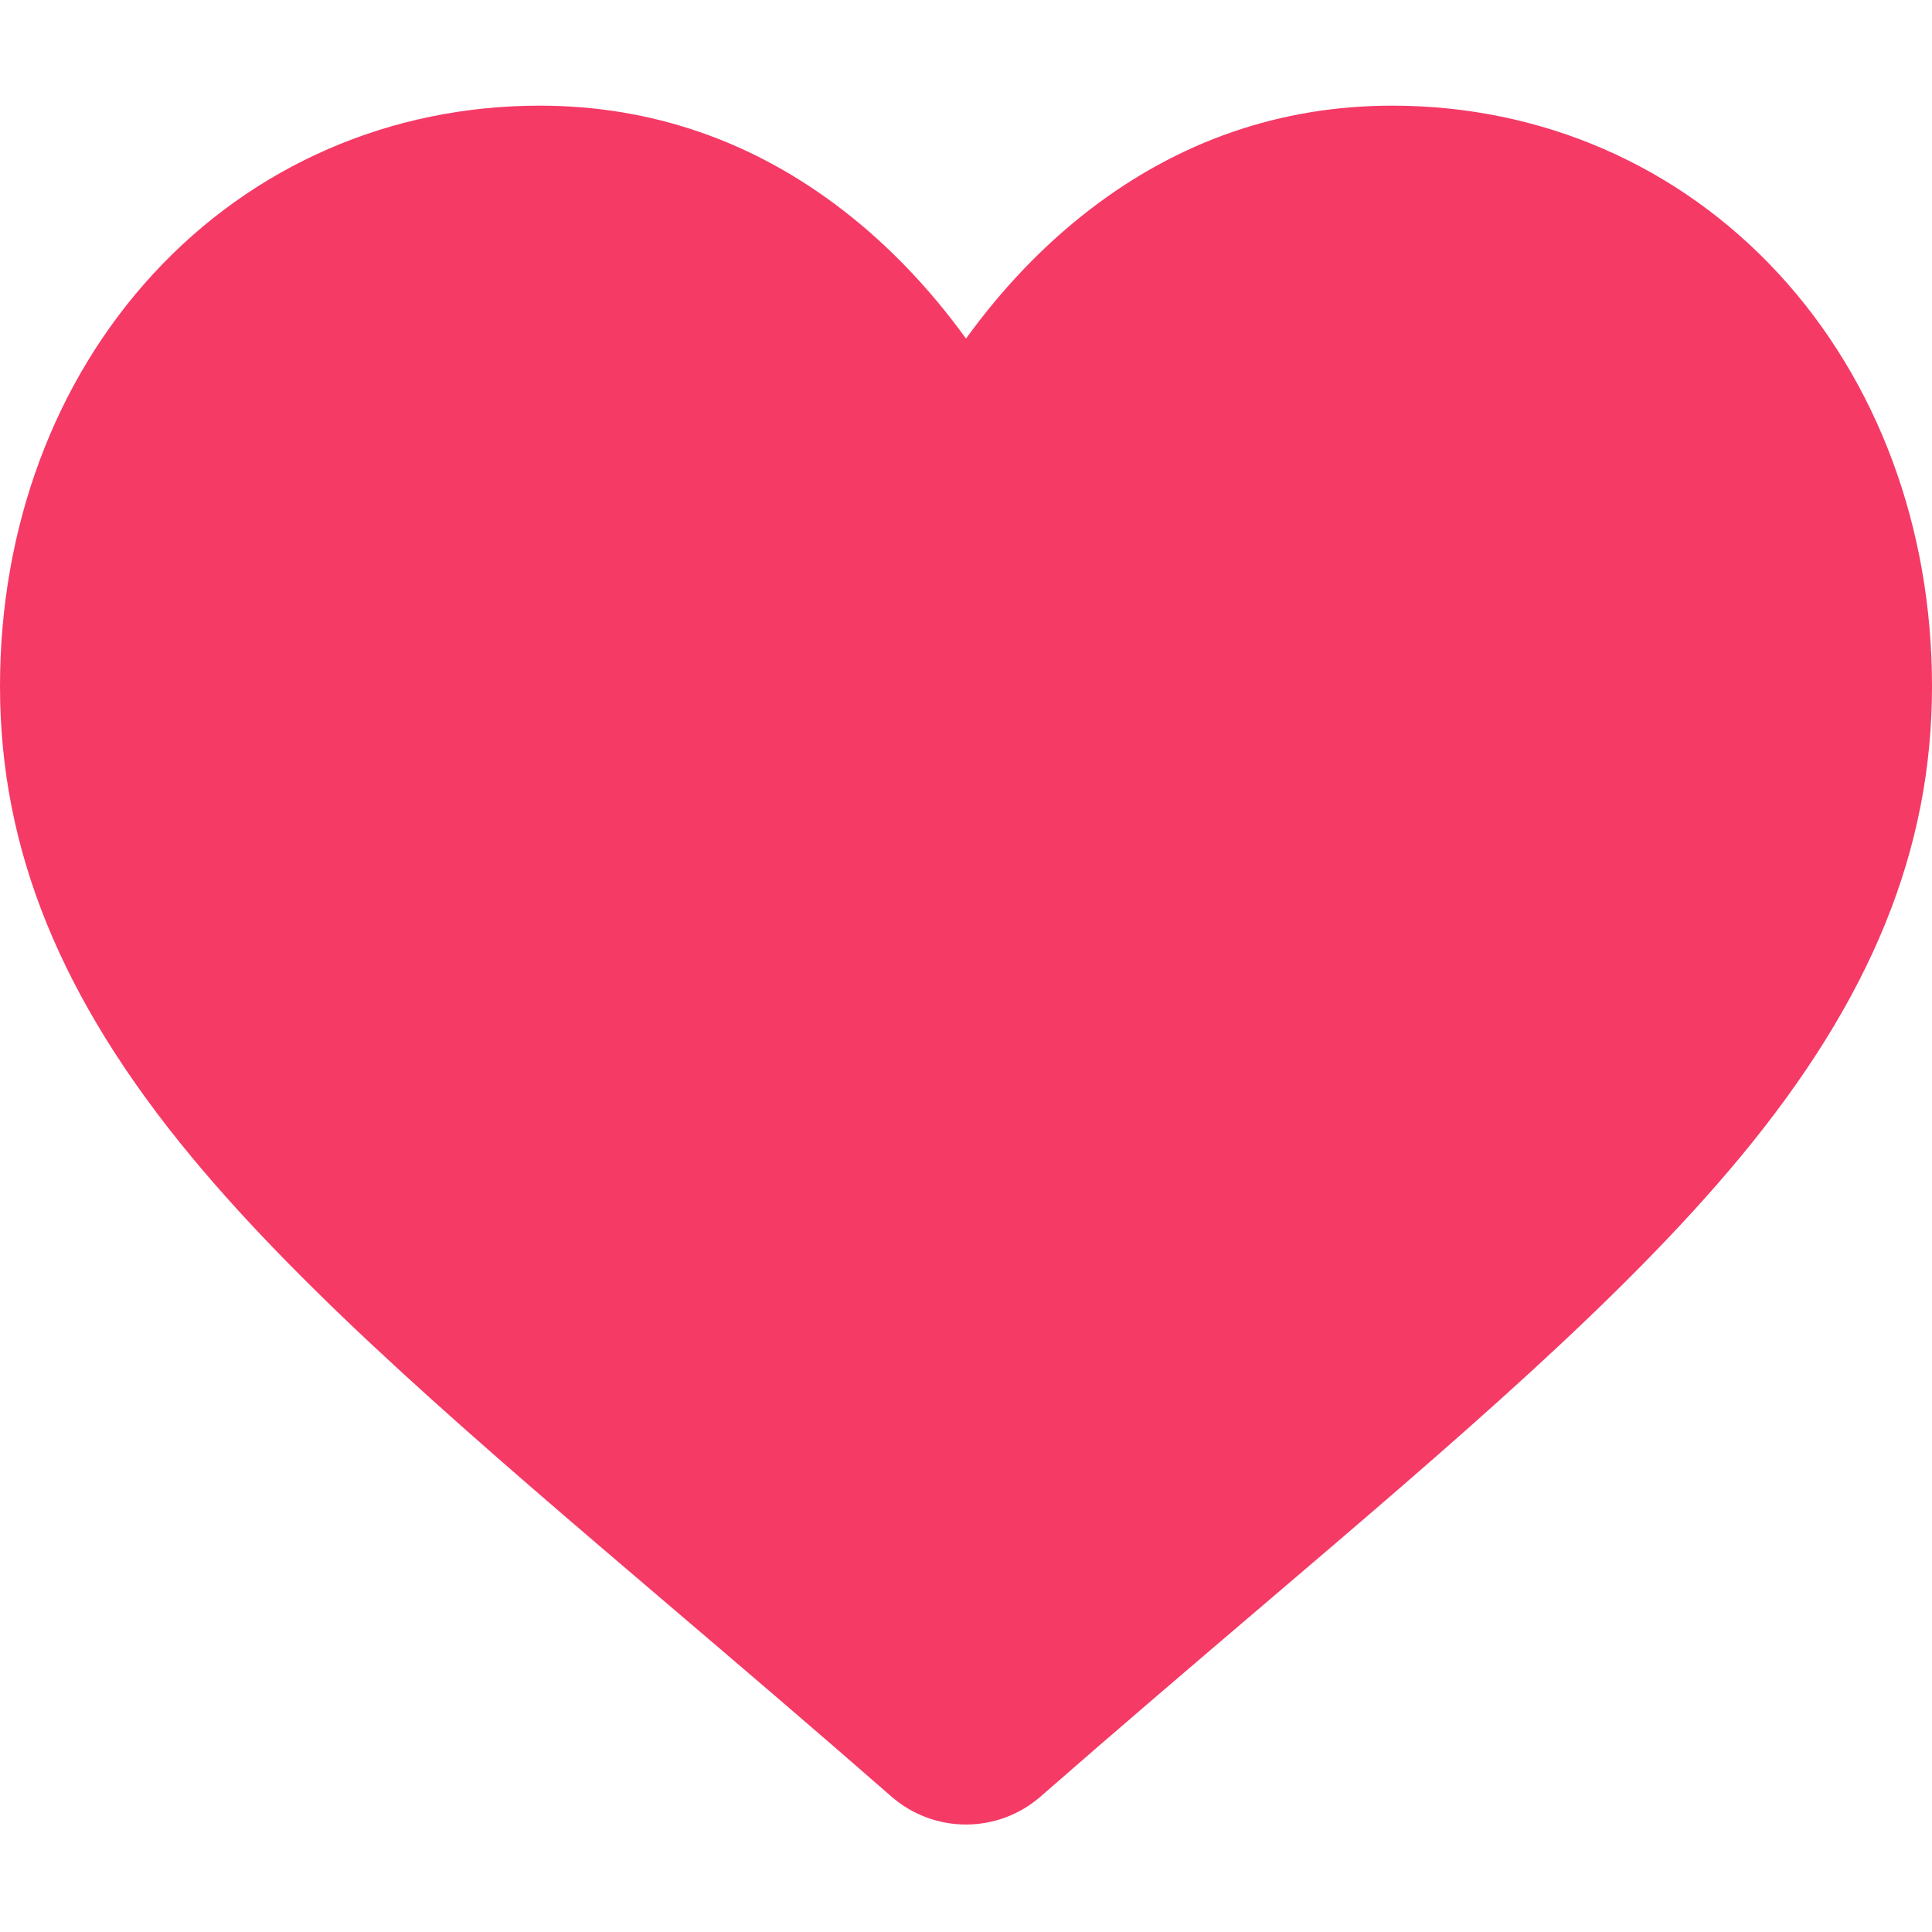
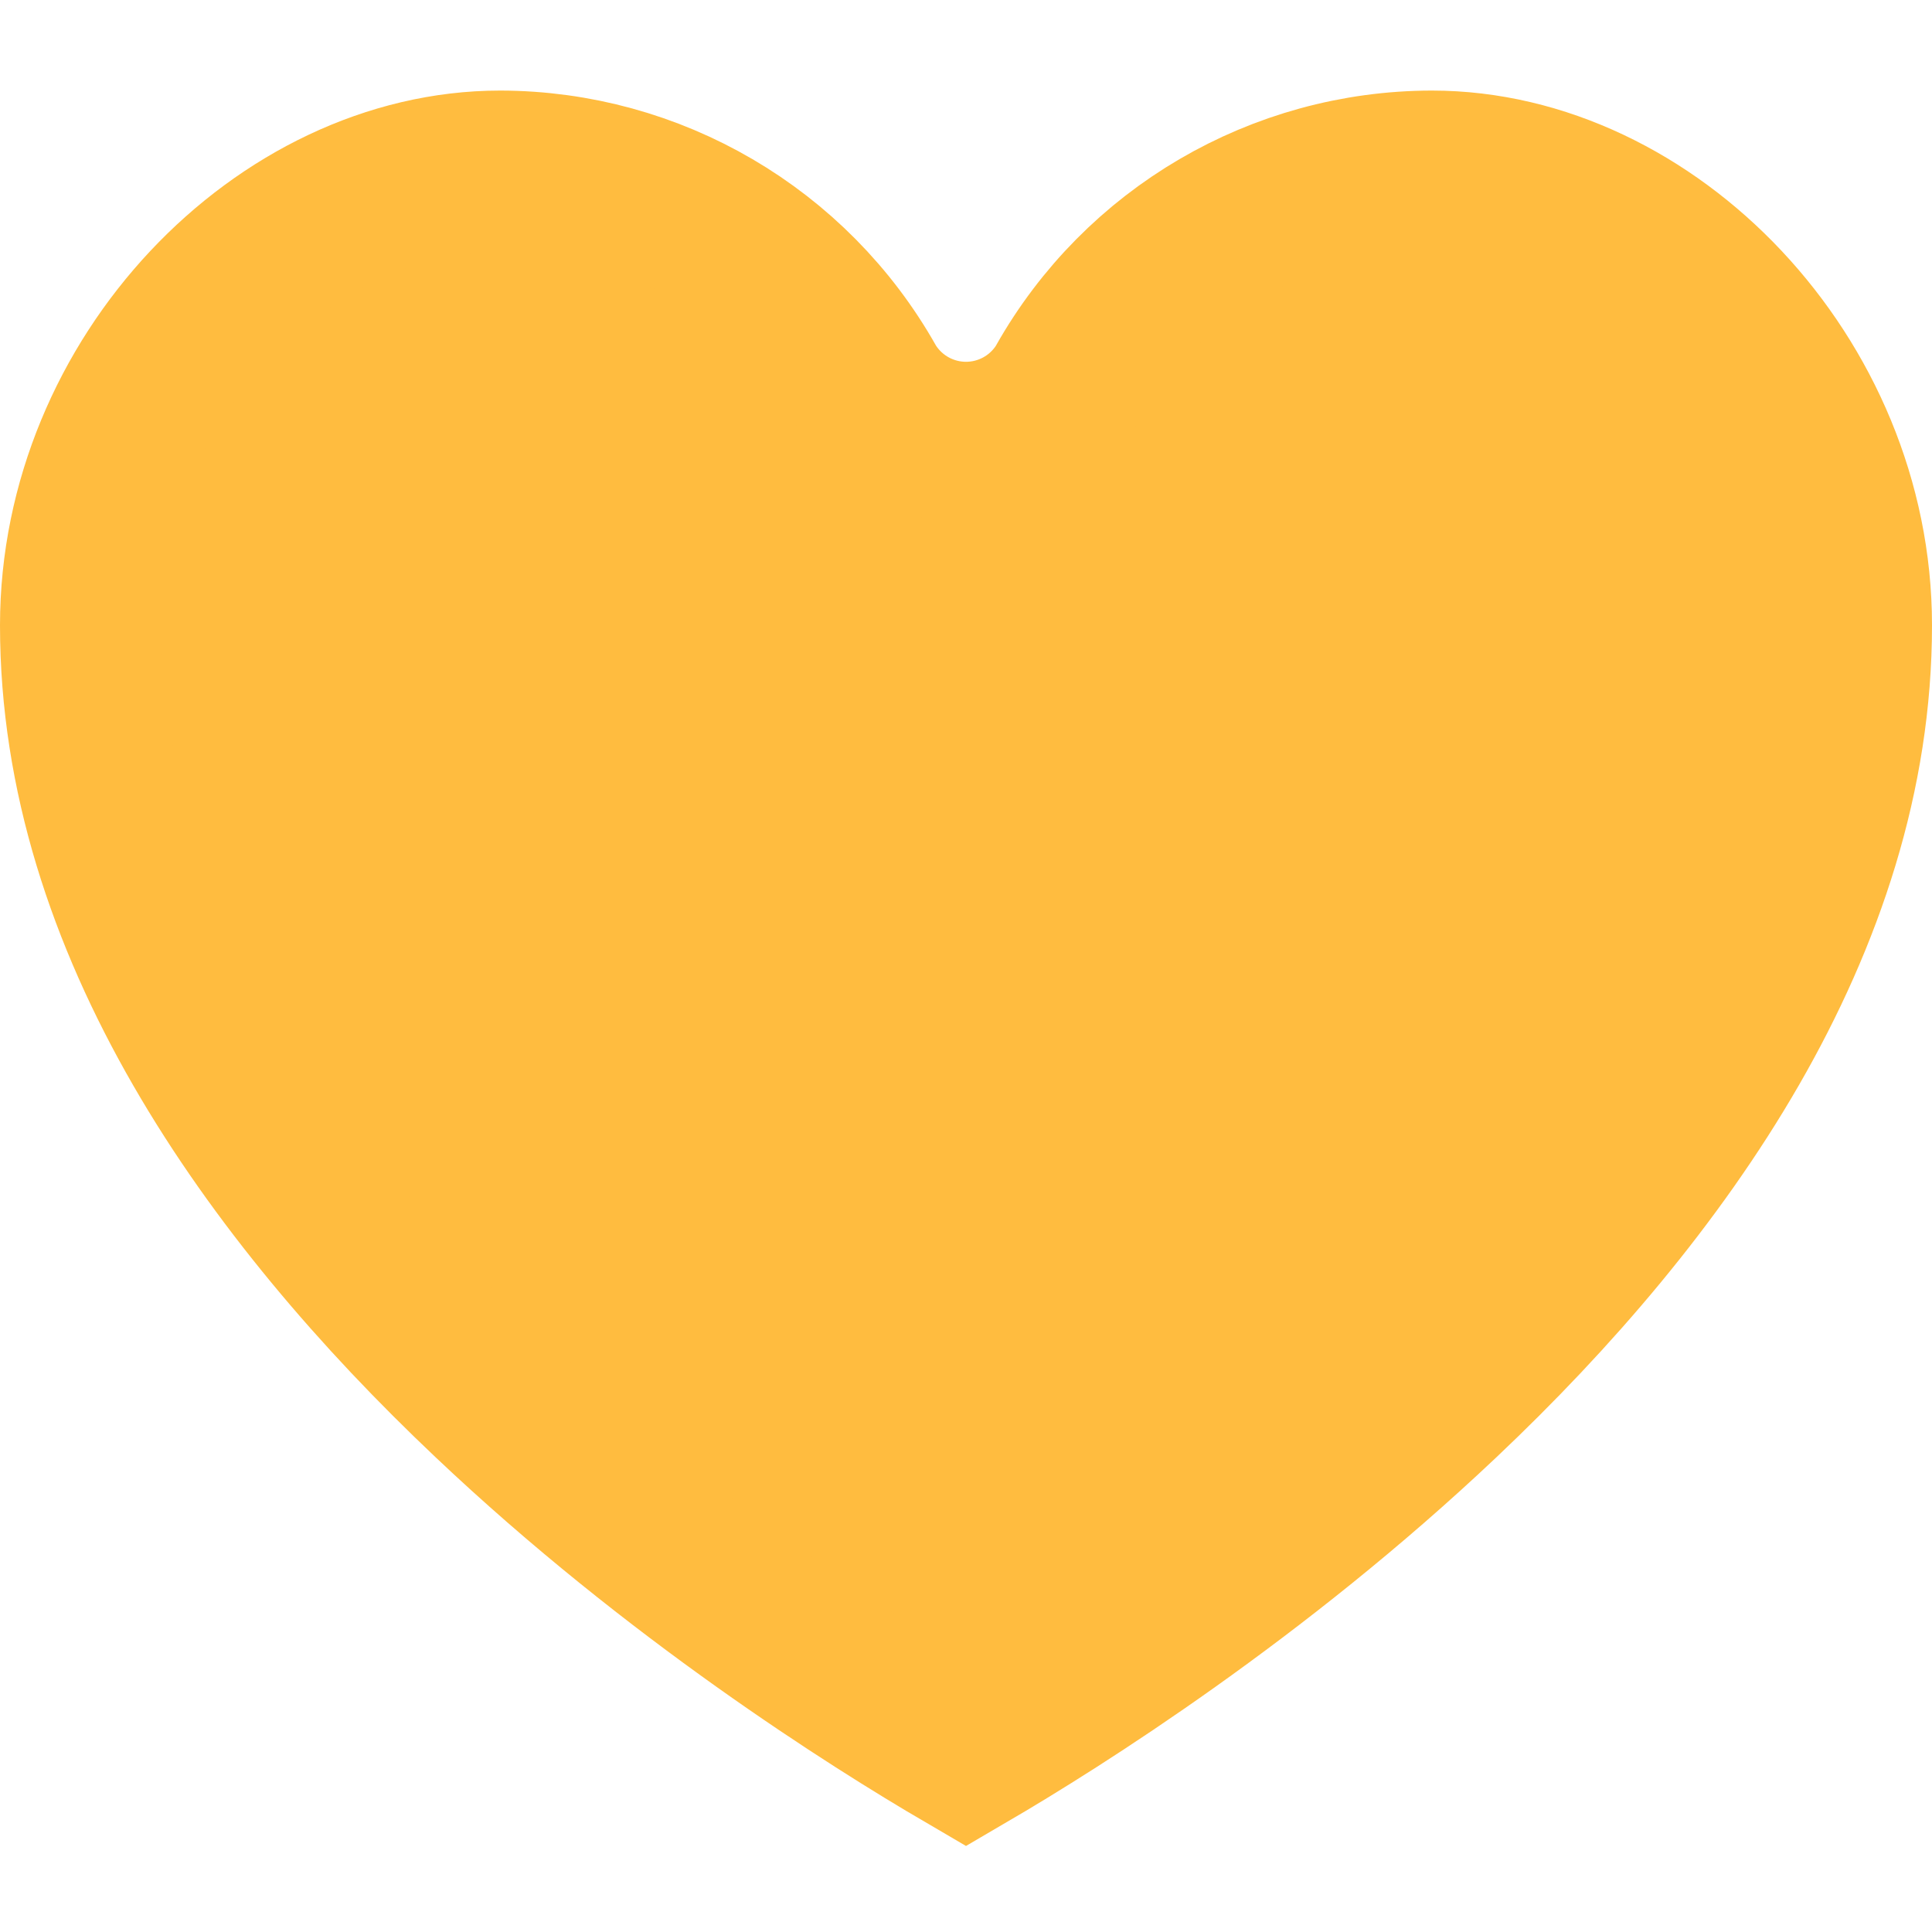
- <svg xmlns="http://www.w3.org/2000/svg" viewBox="0 -28 512 512" width="512" height="512">
-   <path d="M471.383 44.578C444.879 15.832 408.512 0 368.973 0c-29.555 0-56.621 9.344-80.45 27.77C276.5 37.07 265.605 48.45 256 61.73c-9.602-13.277-20.5-24.66-32.527-33.96C199.648 9.344 172.582 0 143.027 0c-39.539 0-75.91 15.832-102.414 44.578C14.426 72.988 0 111.801 0 153.871c0 43.3 16.137 82.938 50.781 124.742 30.992 37.395 75.535 75.356 127.117 119.313 17.614 15.012 37.579 32.027 58.309 50.152A30.023 30.023 0 00256 455.516c7.285 0 14.316-2.641 19.785-7.43 20.73-18.129 40.707-35.152 58.328-50.172 51.575-43.95 96.117-81.906 127.11-119.305C495.867 236.81 512 197.172 512 153.867c0-42.066-14.426-80.879-40.617-109.289zm0 0" data-original="#000000" class="active-path" data-old_color="#000000" fill="#F53A66" />
+ <svg xmlns="http://www.w3.org/2000/svg" width="24" height="24" fill="none">
+   <path d="M13.21 4.84l.018-.027.016-.03a5.227 5.227 0 014.543-2.658C20.483 2.125 23 4.718 23 7.768c0 3.688-2.354 7.012-5.097 9.607-2.304 2.18-4.753 3.726-5.903 4.398-1.15-.672-3.6-2.217-5.903-4.398C3.354 14.78 1 11.456 1 7.768c0-3.05 2.517-5.642 5.213-5.643a5.227 5.227 0 014.543 2.659l.016.029.018.027a1.446 1.446 0 002.42 0z" fill="#FFBC3F" stroke="#FFBC3F" stroke-width="2" />
</svg>
